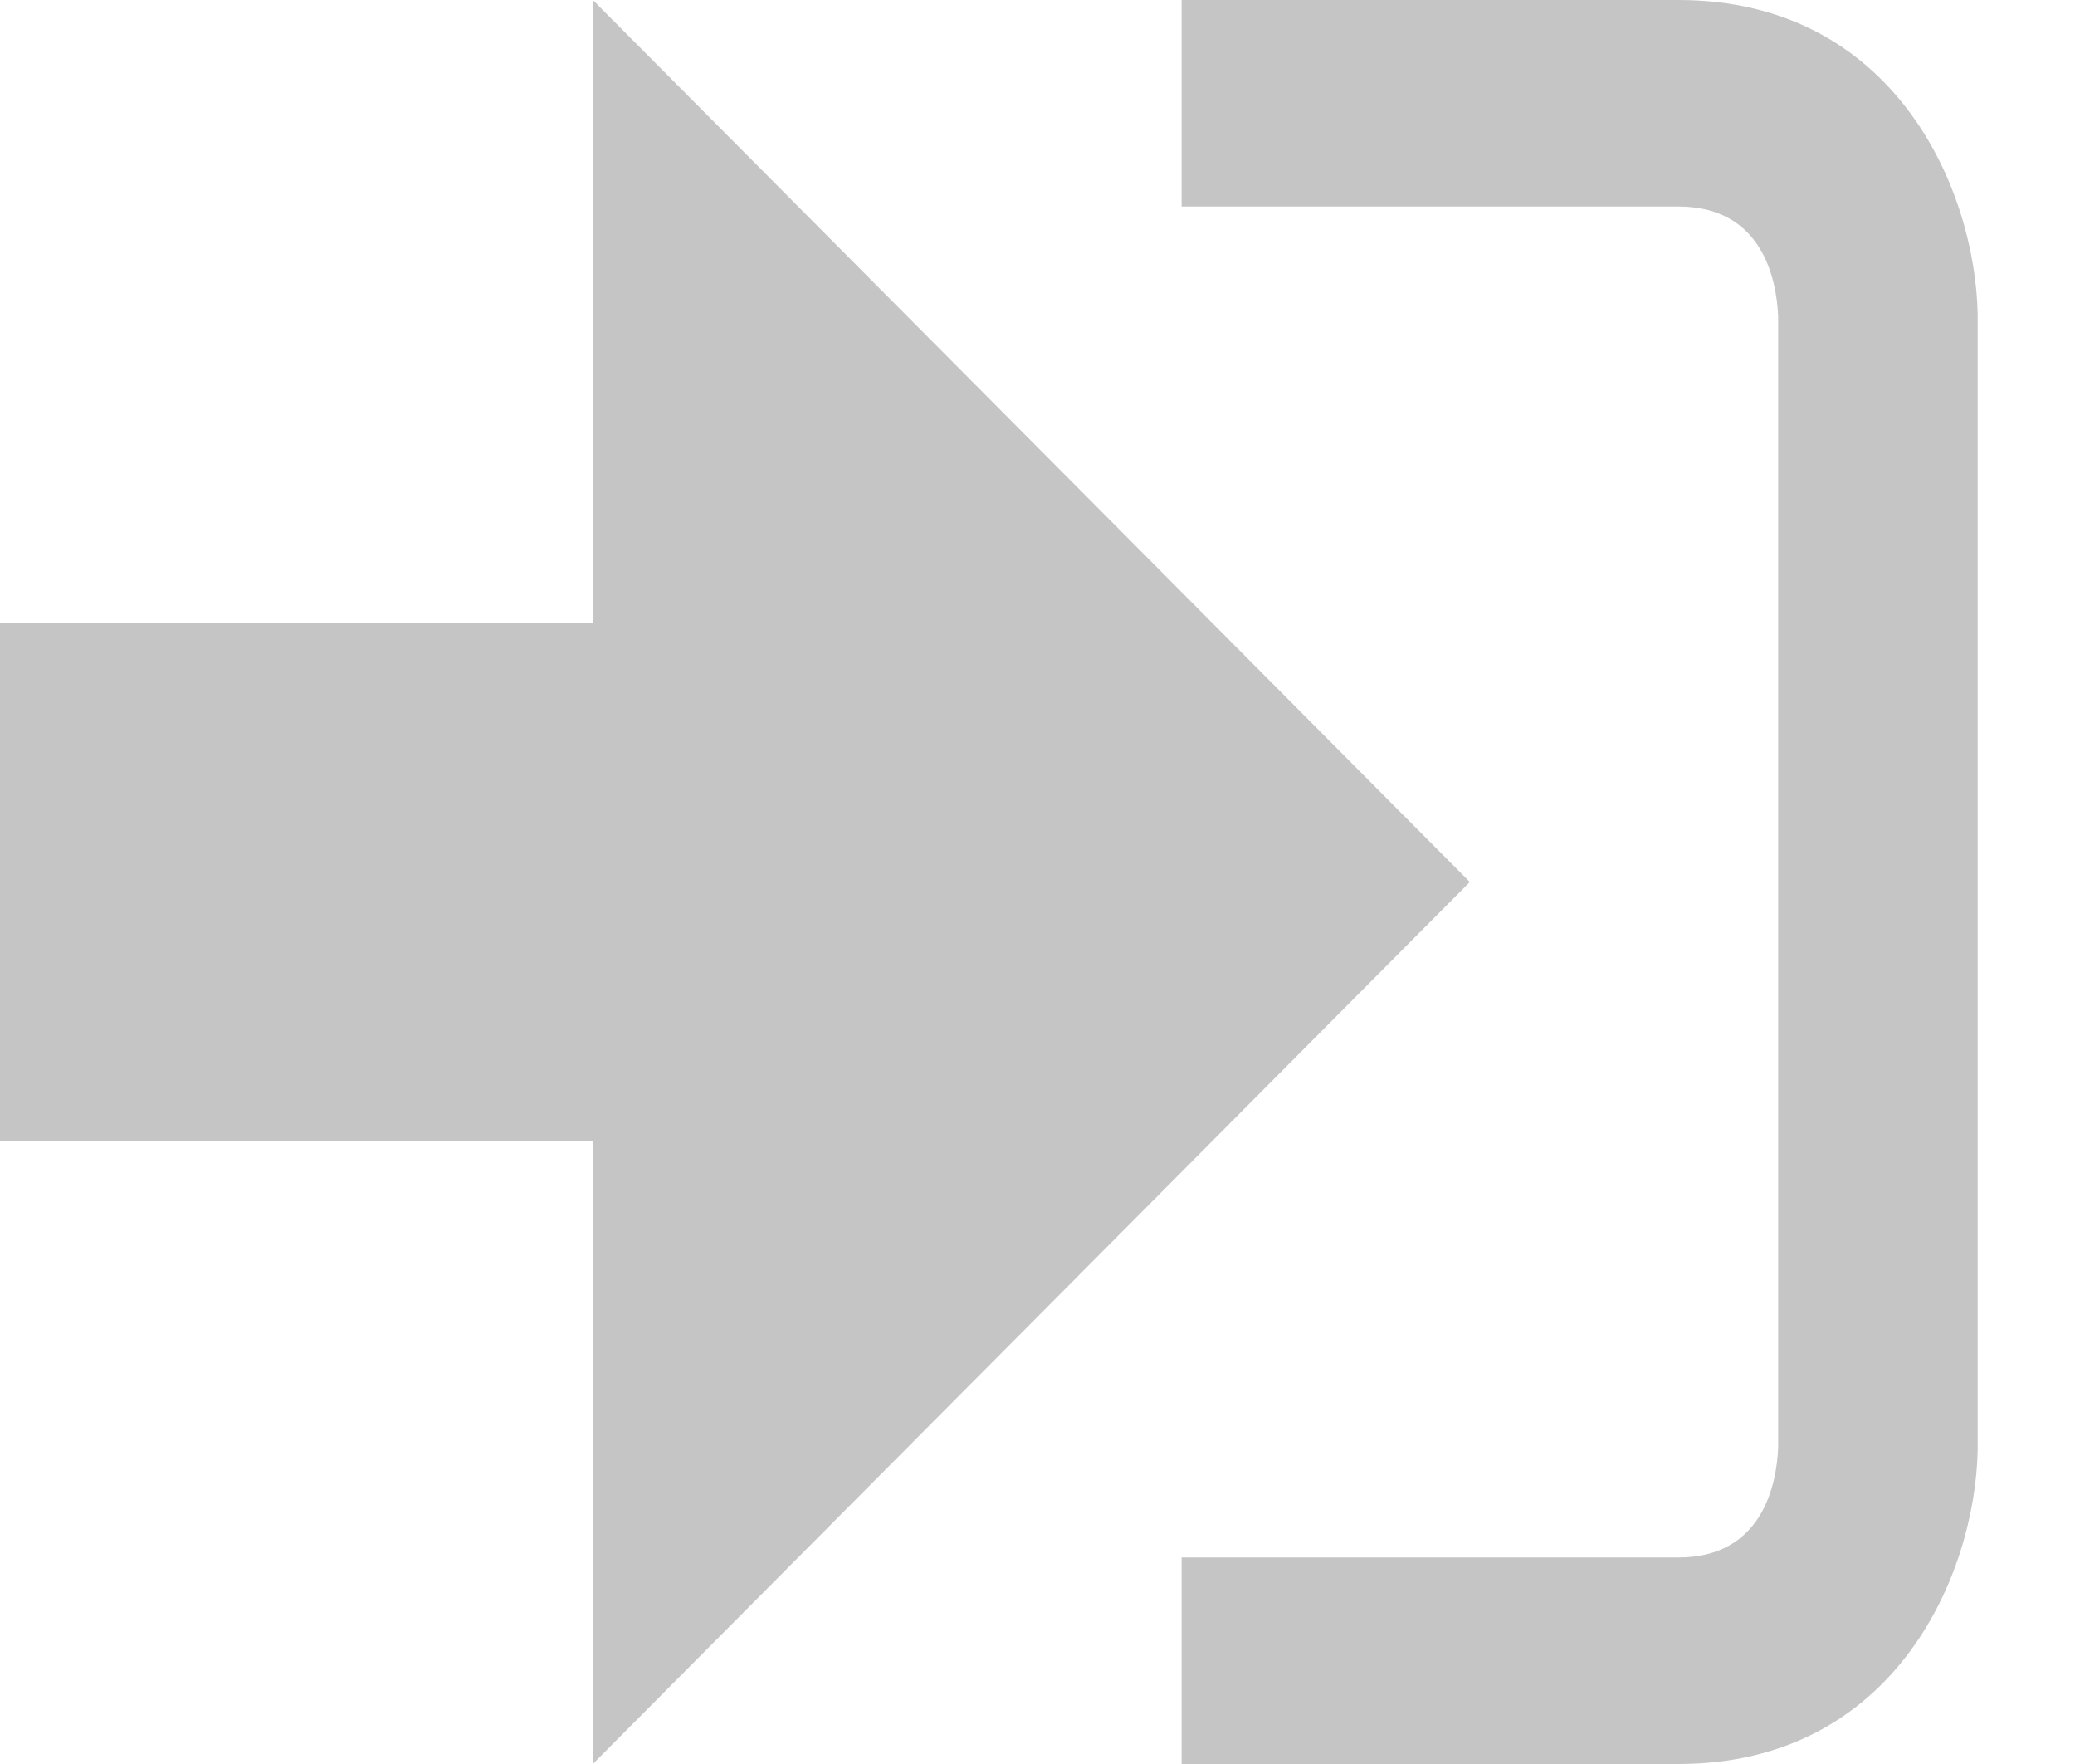
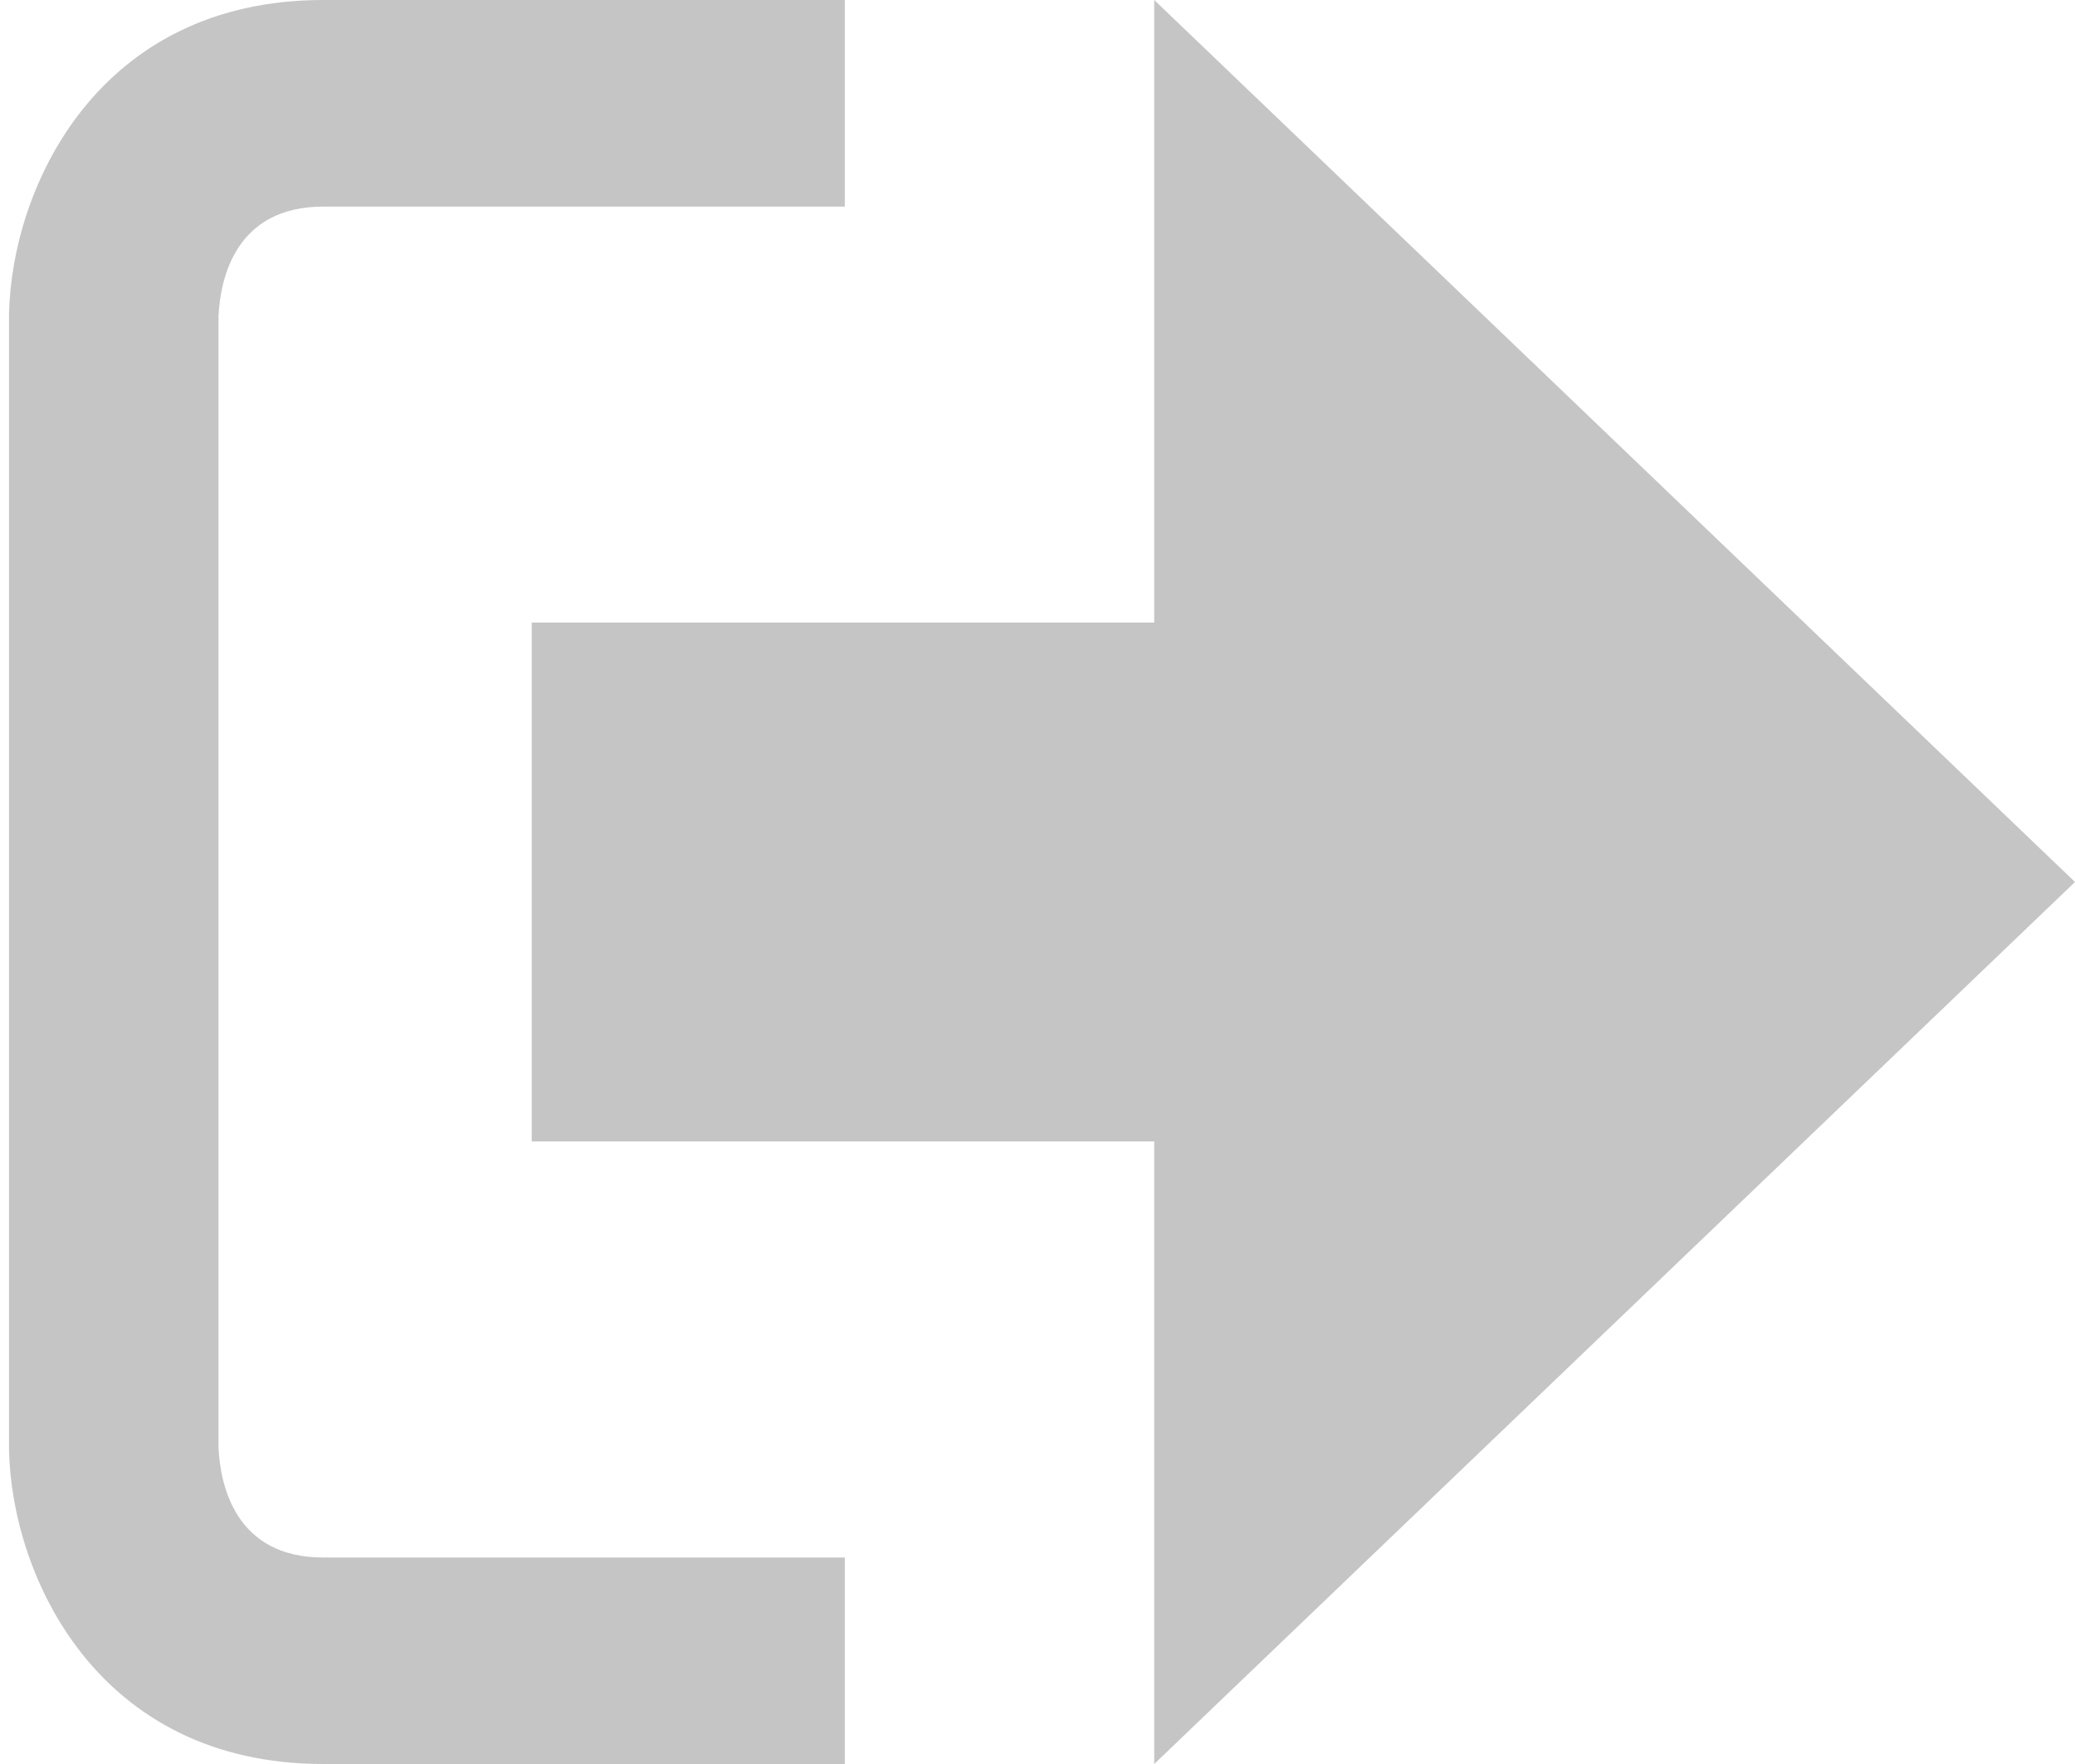
<svg xmlns="http://www.w3.org/2000/svg" width="20" height="17" viewBox="0 0 20 17" fill="none">
-   <path d="M14.167 8.5L5.714 0V6H0V11H5.714V17L14.167 8.5Z" fill="#C5C5C5" />
-   <path d="M16.177 15.01H11.389V17H16.177C18.251 17 19.038 15.19 19.062 13.974V3.028C19.038 1.811 18.251 0 16.177 0H11.389V1.99H16.177C16.976 1.99 17.122 2.671 17.139 3.047V13.951C17.123 14.327 16.976 15.01 16.177 15.01Z" fill="#C5C5C5" />
+   <path d="M20 8.5L11.125 0V6H5.125V11H11.125V17L20 8.5Z" fill="#C5C5C5" />
+   <path d="M2.106 13.952V3.048C2.124 2.672 2.277 1.991 3.116 1.991H8.143V0H3.116C0.938 0 0.112 1.81 0.087 3.027V13.973C0.112 15.189 0.938 17 3.116 17H8.143V15.01H3.116C2.277 15.01 2.124 14.327 2.106 13.952Z" fill="#C5C5C5" />
</svg>
